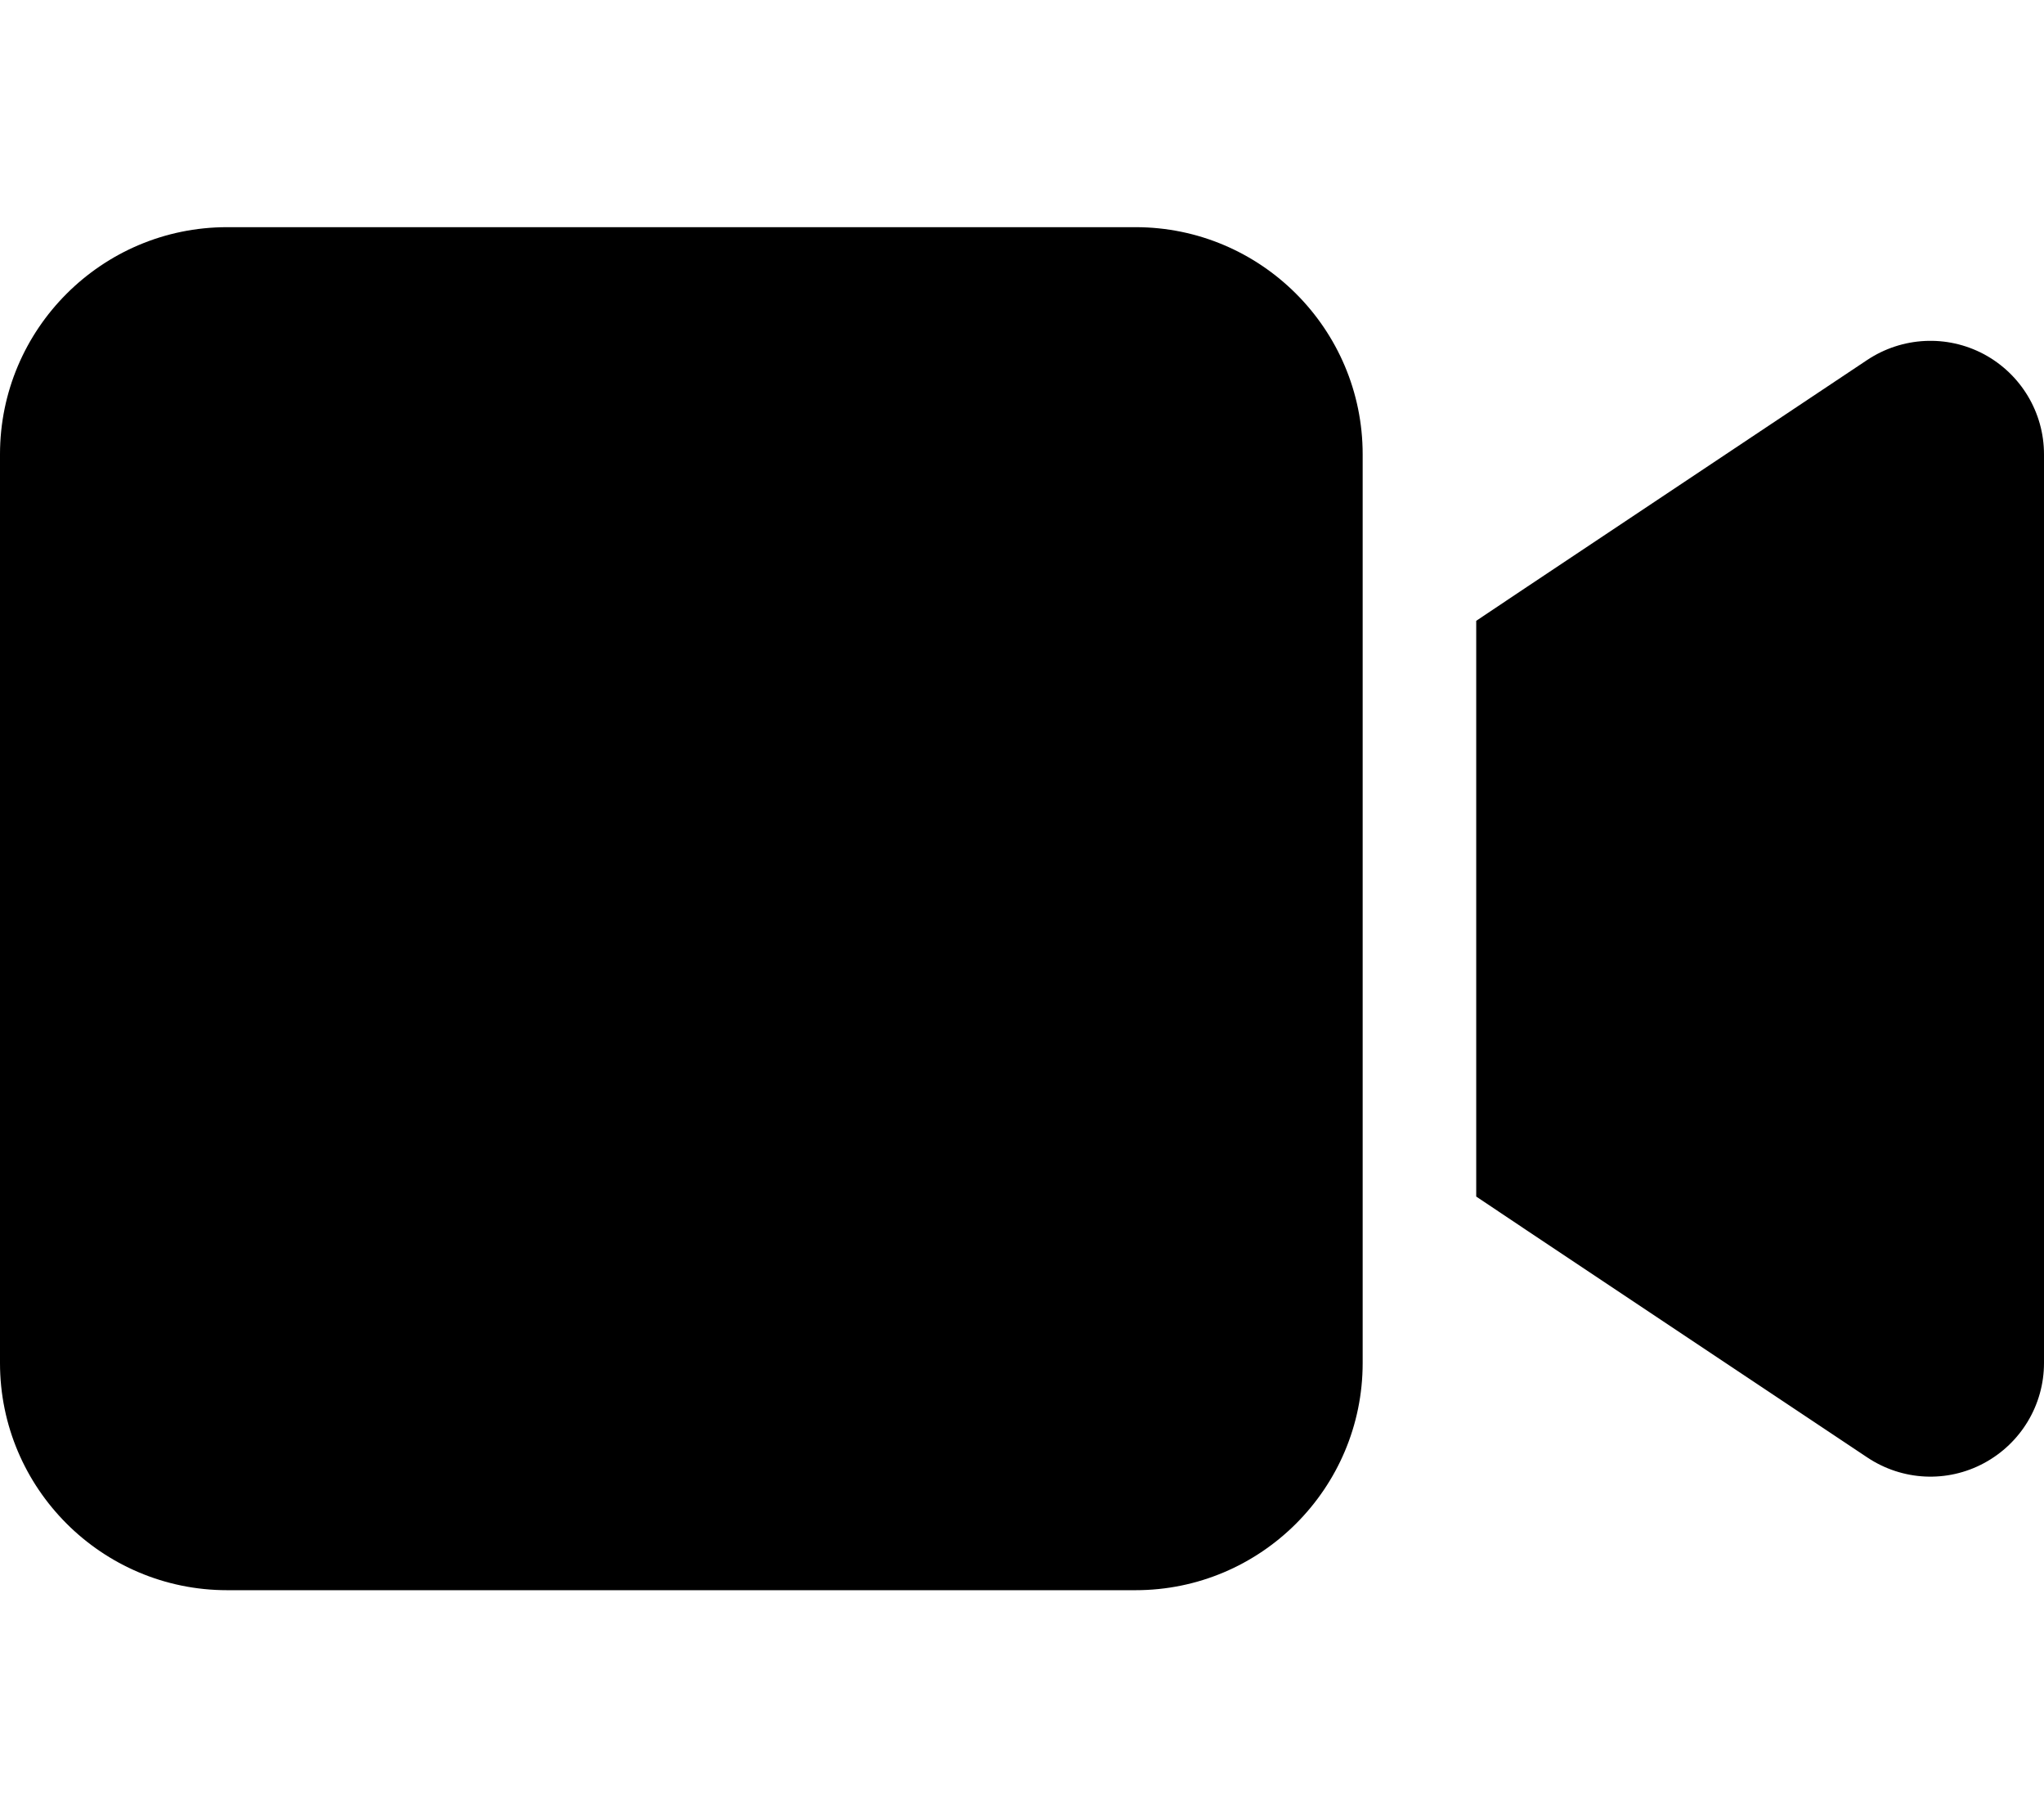
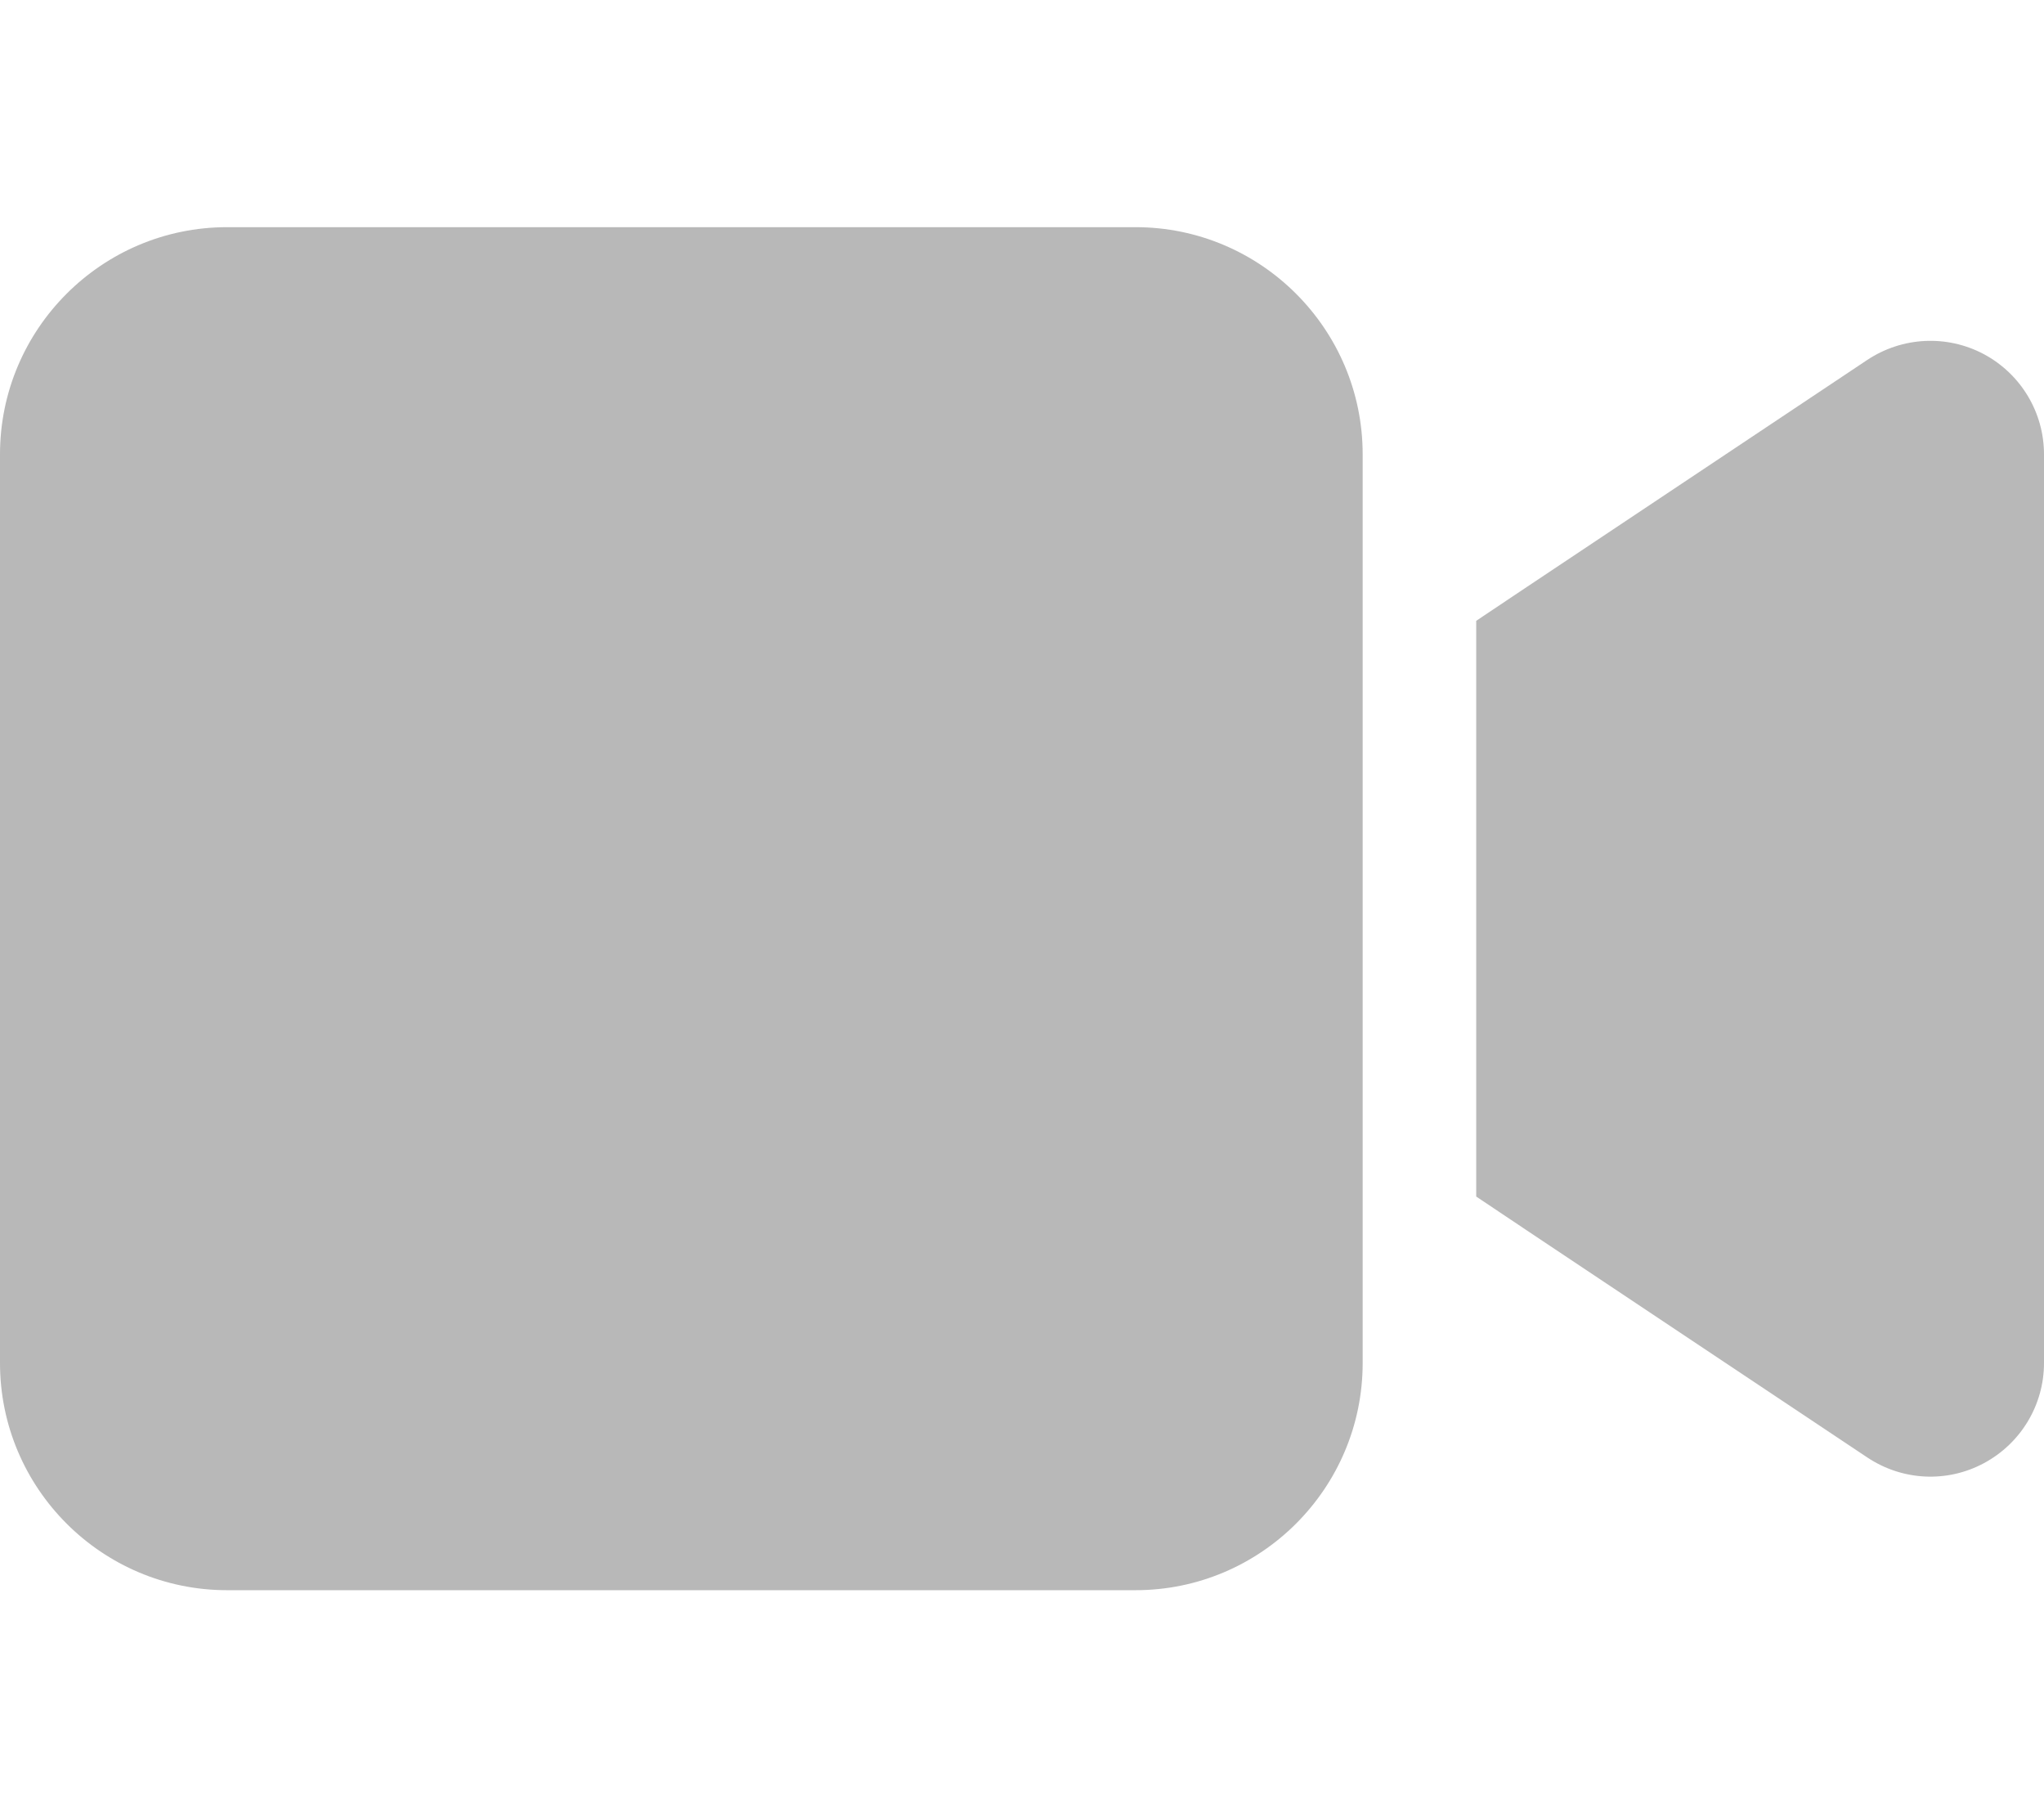
<svg xmlns="http://www.w3.org/2000/svg" viewBox="0 0 576 512">
-   <path d="M0 128C0 92.7 28.7 64 64 64H320c35.3 0 64 28.7 64 64V384c0 35.3-28.7 64-64 64H64c-35.3 0-64-28.7-64-64V128zM559.1 99.8c10.4 5.6 16.9 16.4 16.9 28.2V384c0 11.8-6.5 22.6-16.9 28.2s-23 5-32.9-1.6l-96-64L416 337.1V320 192 174.9l14.2-9.5 96-64c9.8-6.5 22.4-7.2 32.9-1.6z" />
+   <path fill="#b8b8b8" d="M0 128C0 92.7 28.7 64 64 64H320c35.3 0 64 28.7 64 64V384c0 35.3-28.7 64-64 64H64c-35.3 0-64-28.7-64-64V128zM559.1 99.8c10.4 5.6 16.9 16.4 16.9 28.2V384c0 11.8-6.5 22.6-16.9 28.2s-23 5-32.9-1.6l-96-64L416 337.1V320 192 174.9l14.2-9.5 96-64c9.8-6.5 22.4-7.2 32.9-1.6z" />
</svg>
